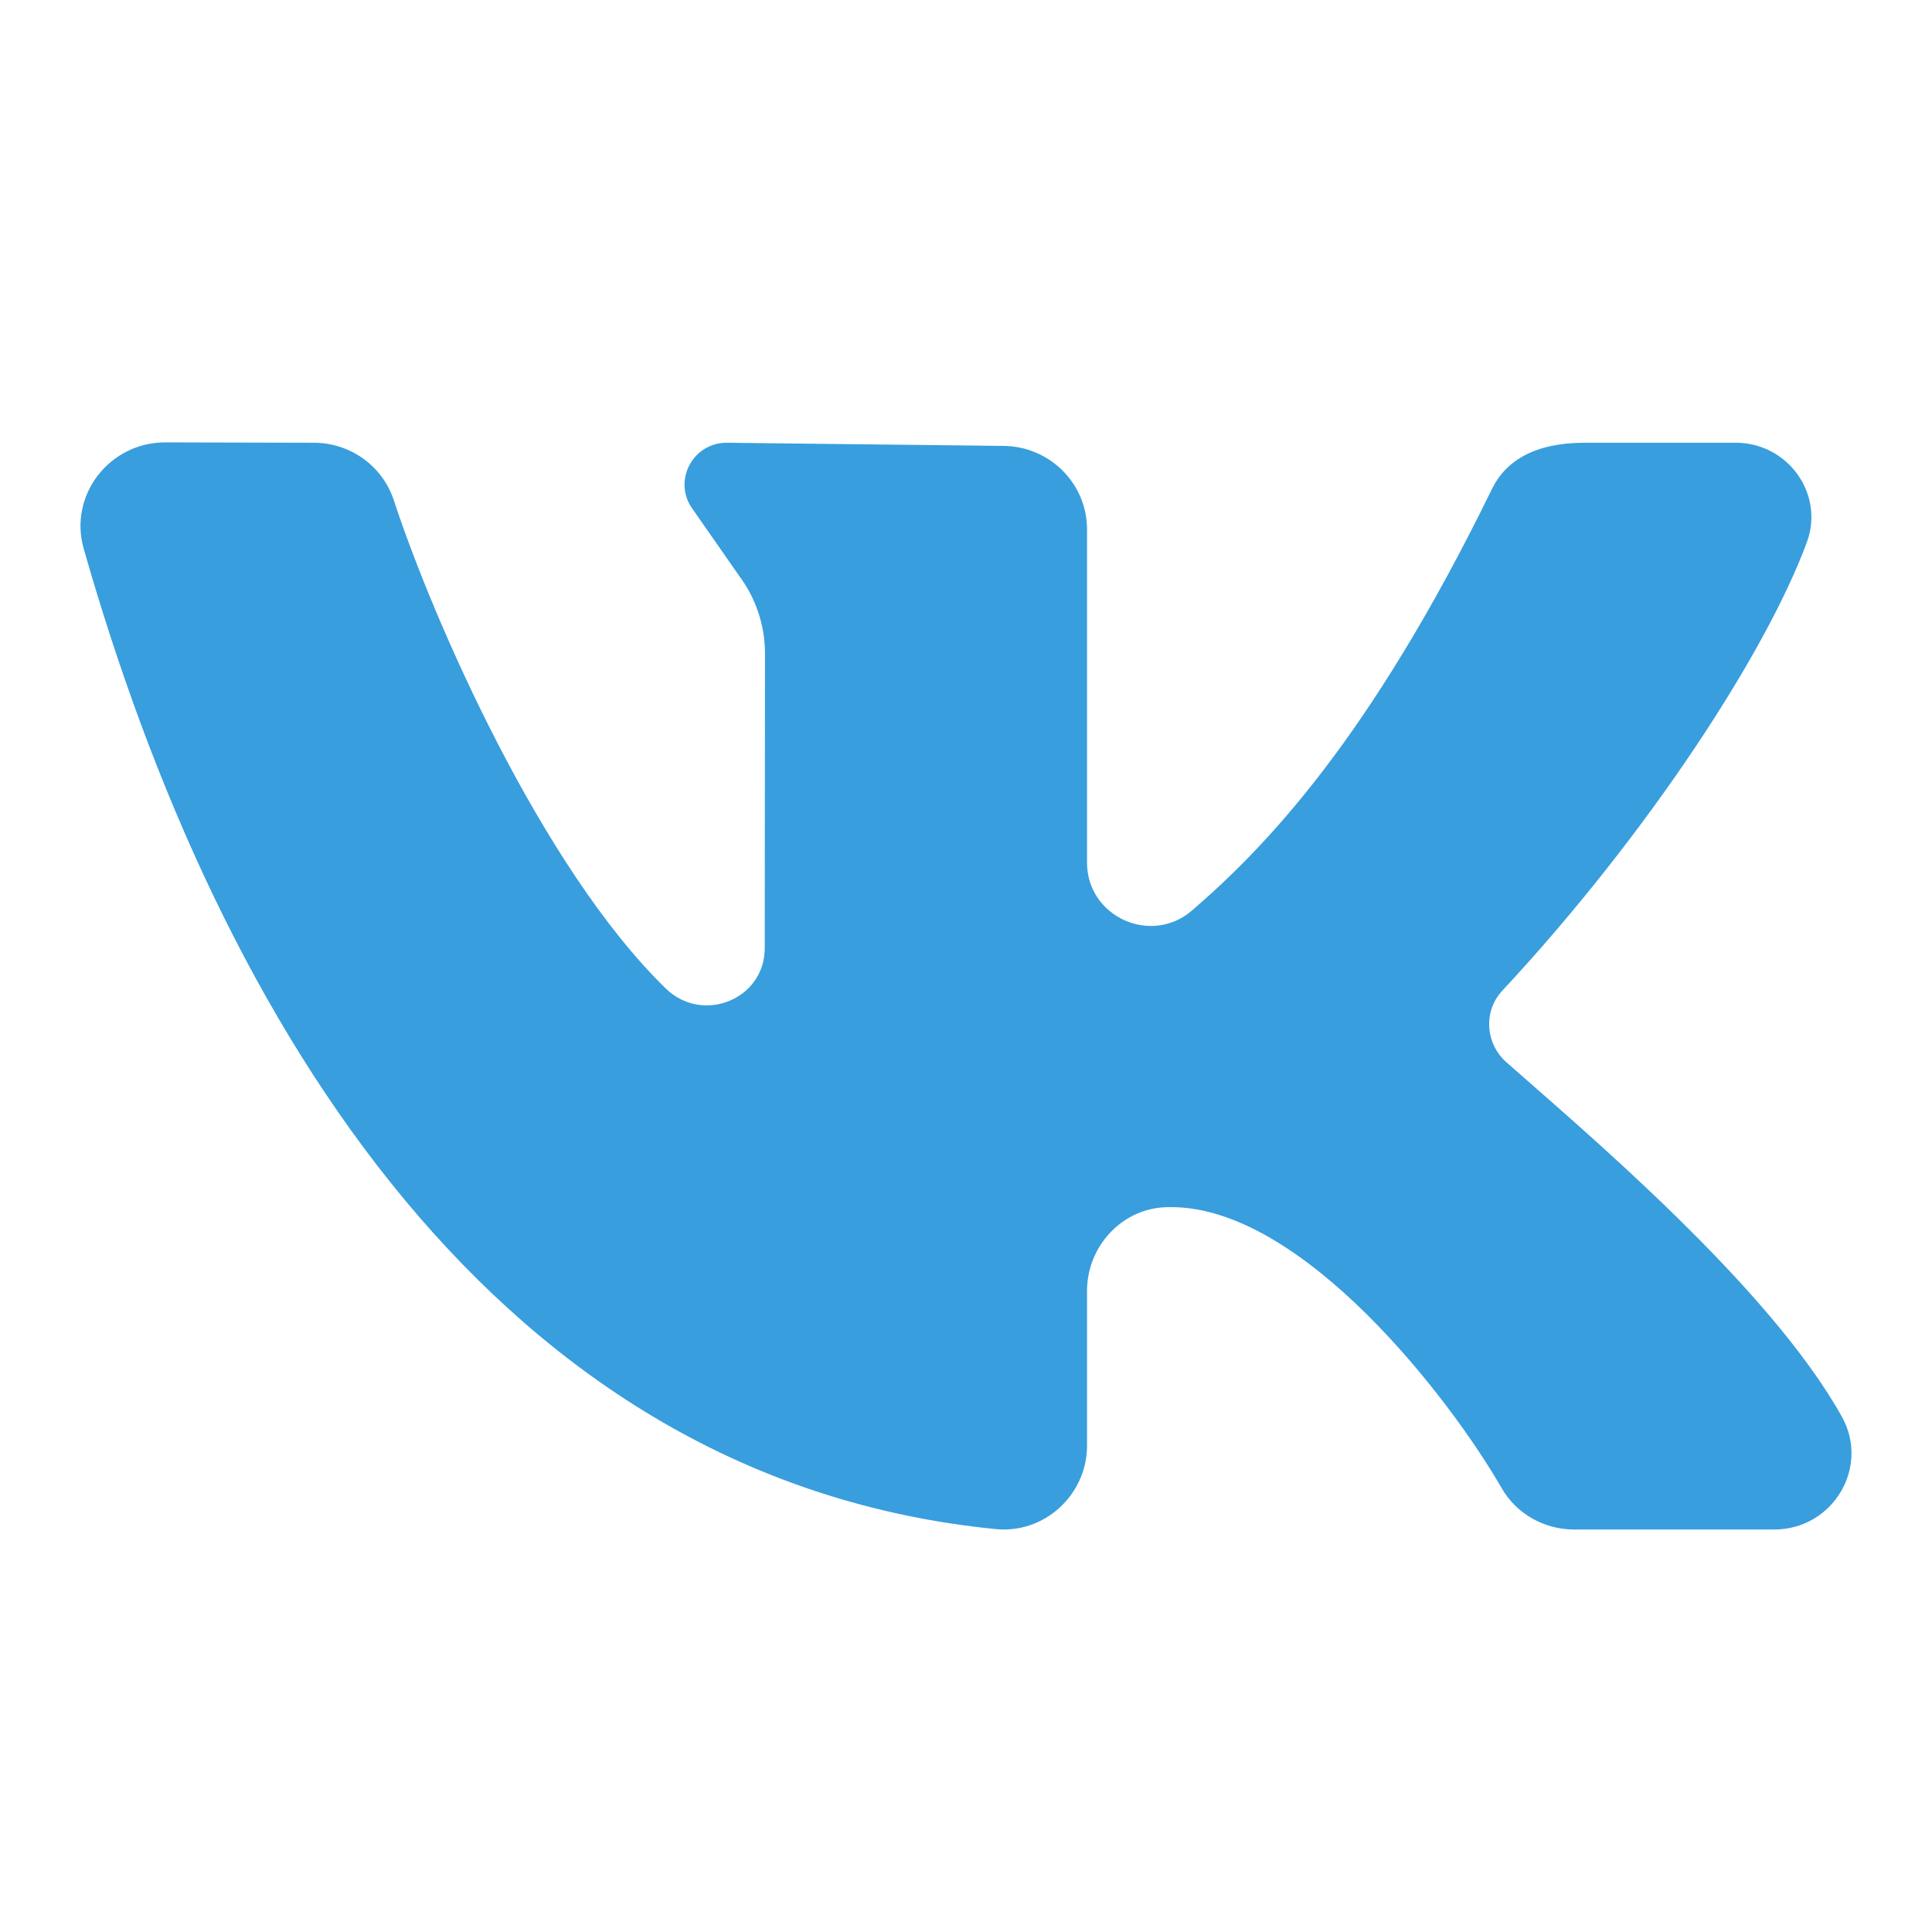
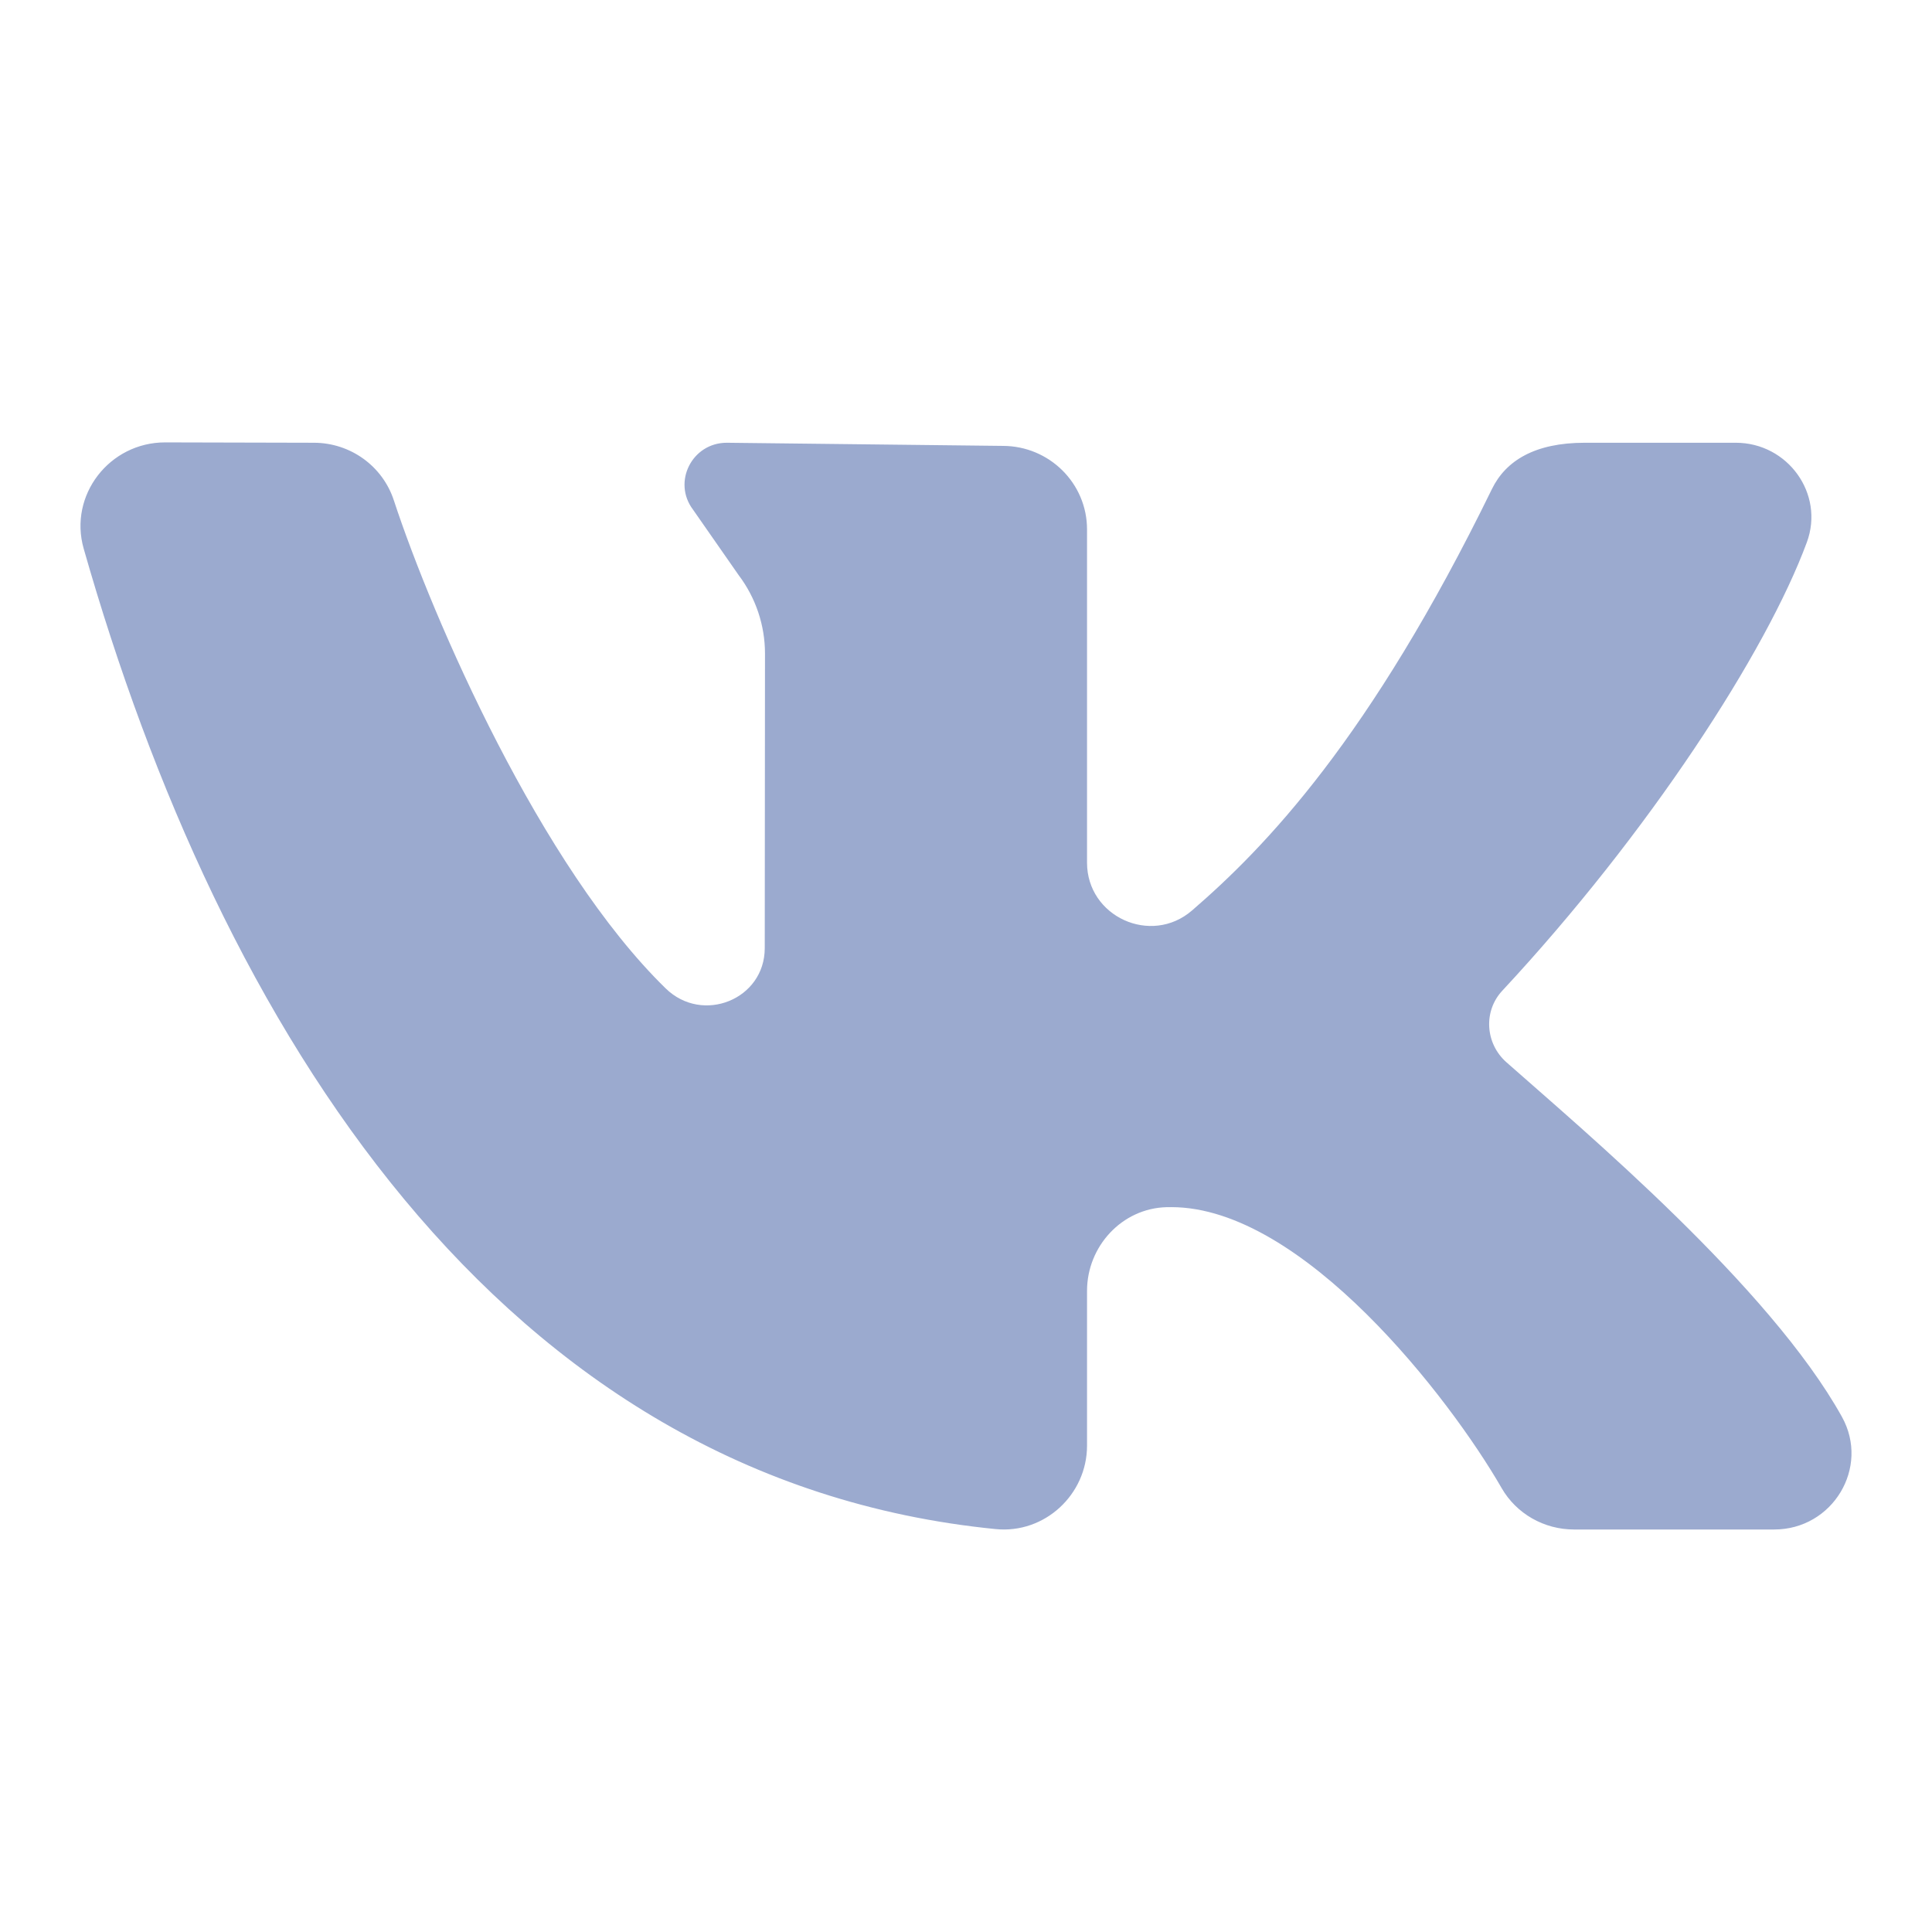
- <svg xmlns="http://www.w3.org/2000/svg" fill="#389ede" viewBox="0 0 48 48" width="48px" height="48px">
+ <svg xmlns="http://www.w3.org/2000/svg" fill="#9baacf" viewBox="0 0 48 48" width="48px" height="48px">
  <path d="M45.763,35.202c-1.797-3.234-6.426-7.12-8.337-8.811c-0.523-0.463-0.579-1.264-0.103-1.776 c3.647-3.919,6.564-8.422,7.568-11.143C45.334,12.27,44.417,11,43.125,11l-3.753,0c-1.237,0-1.961,0.444-2.306,1.151 c-3.031,6.211-5.631,8.899-7.451,10.47c-1.019,0.88-2.608,0.151-2.608-1.188c0-2.58,0-5.915,0-8.28 c0-1.147-0.938-2.075-2.095-2.075L18.056,11c-0.863,0-1.356,0.977-0.838,1.662l1.132,1.625c0.426,0.563,0.656,1.248,0.656,1.951 L19,23.556c0,1.273-1.543,1.895-2.459,1.003c-3.099-3.018-5.788-9.181-6.756-12.128C9.505,11.578,8.706,11.002,7.8,11l-3.697-0.009 c-1.387,0-2.401,1.315-2.024,2.639c3.378,11.857,10.309,23.137,22.661,24.36c1.217,0.12,2.267-0.86,2.267-2.073l0-3.846 c0-1.103,0.865-2.051,1.977-2.079c0.039-0.001,0.078-0.001,0.117-0.001c3.267,0,6.926,4.755,8.206,6.979 c0.368,0.64,1.056,1.03,1.8,1.03l4.973,0C45.531,38,46.462,36.461,45.763,35.202z" />
</svg>
